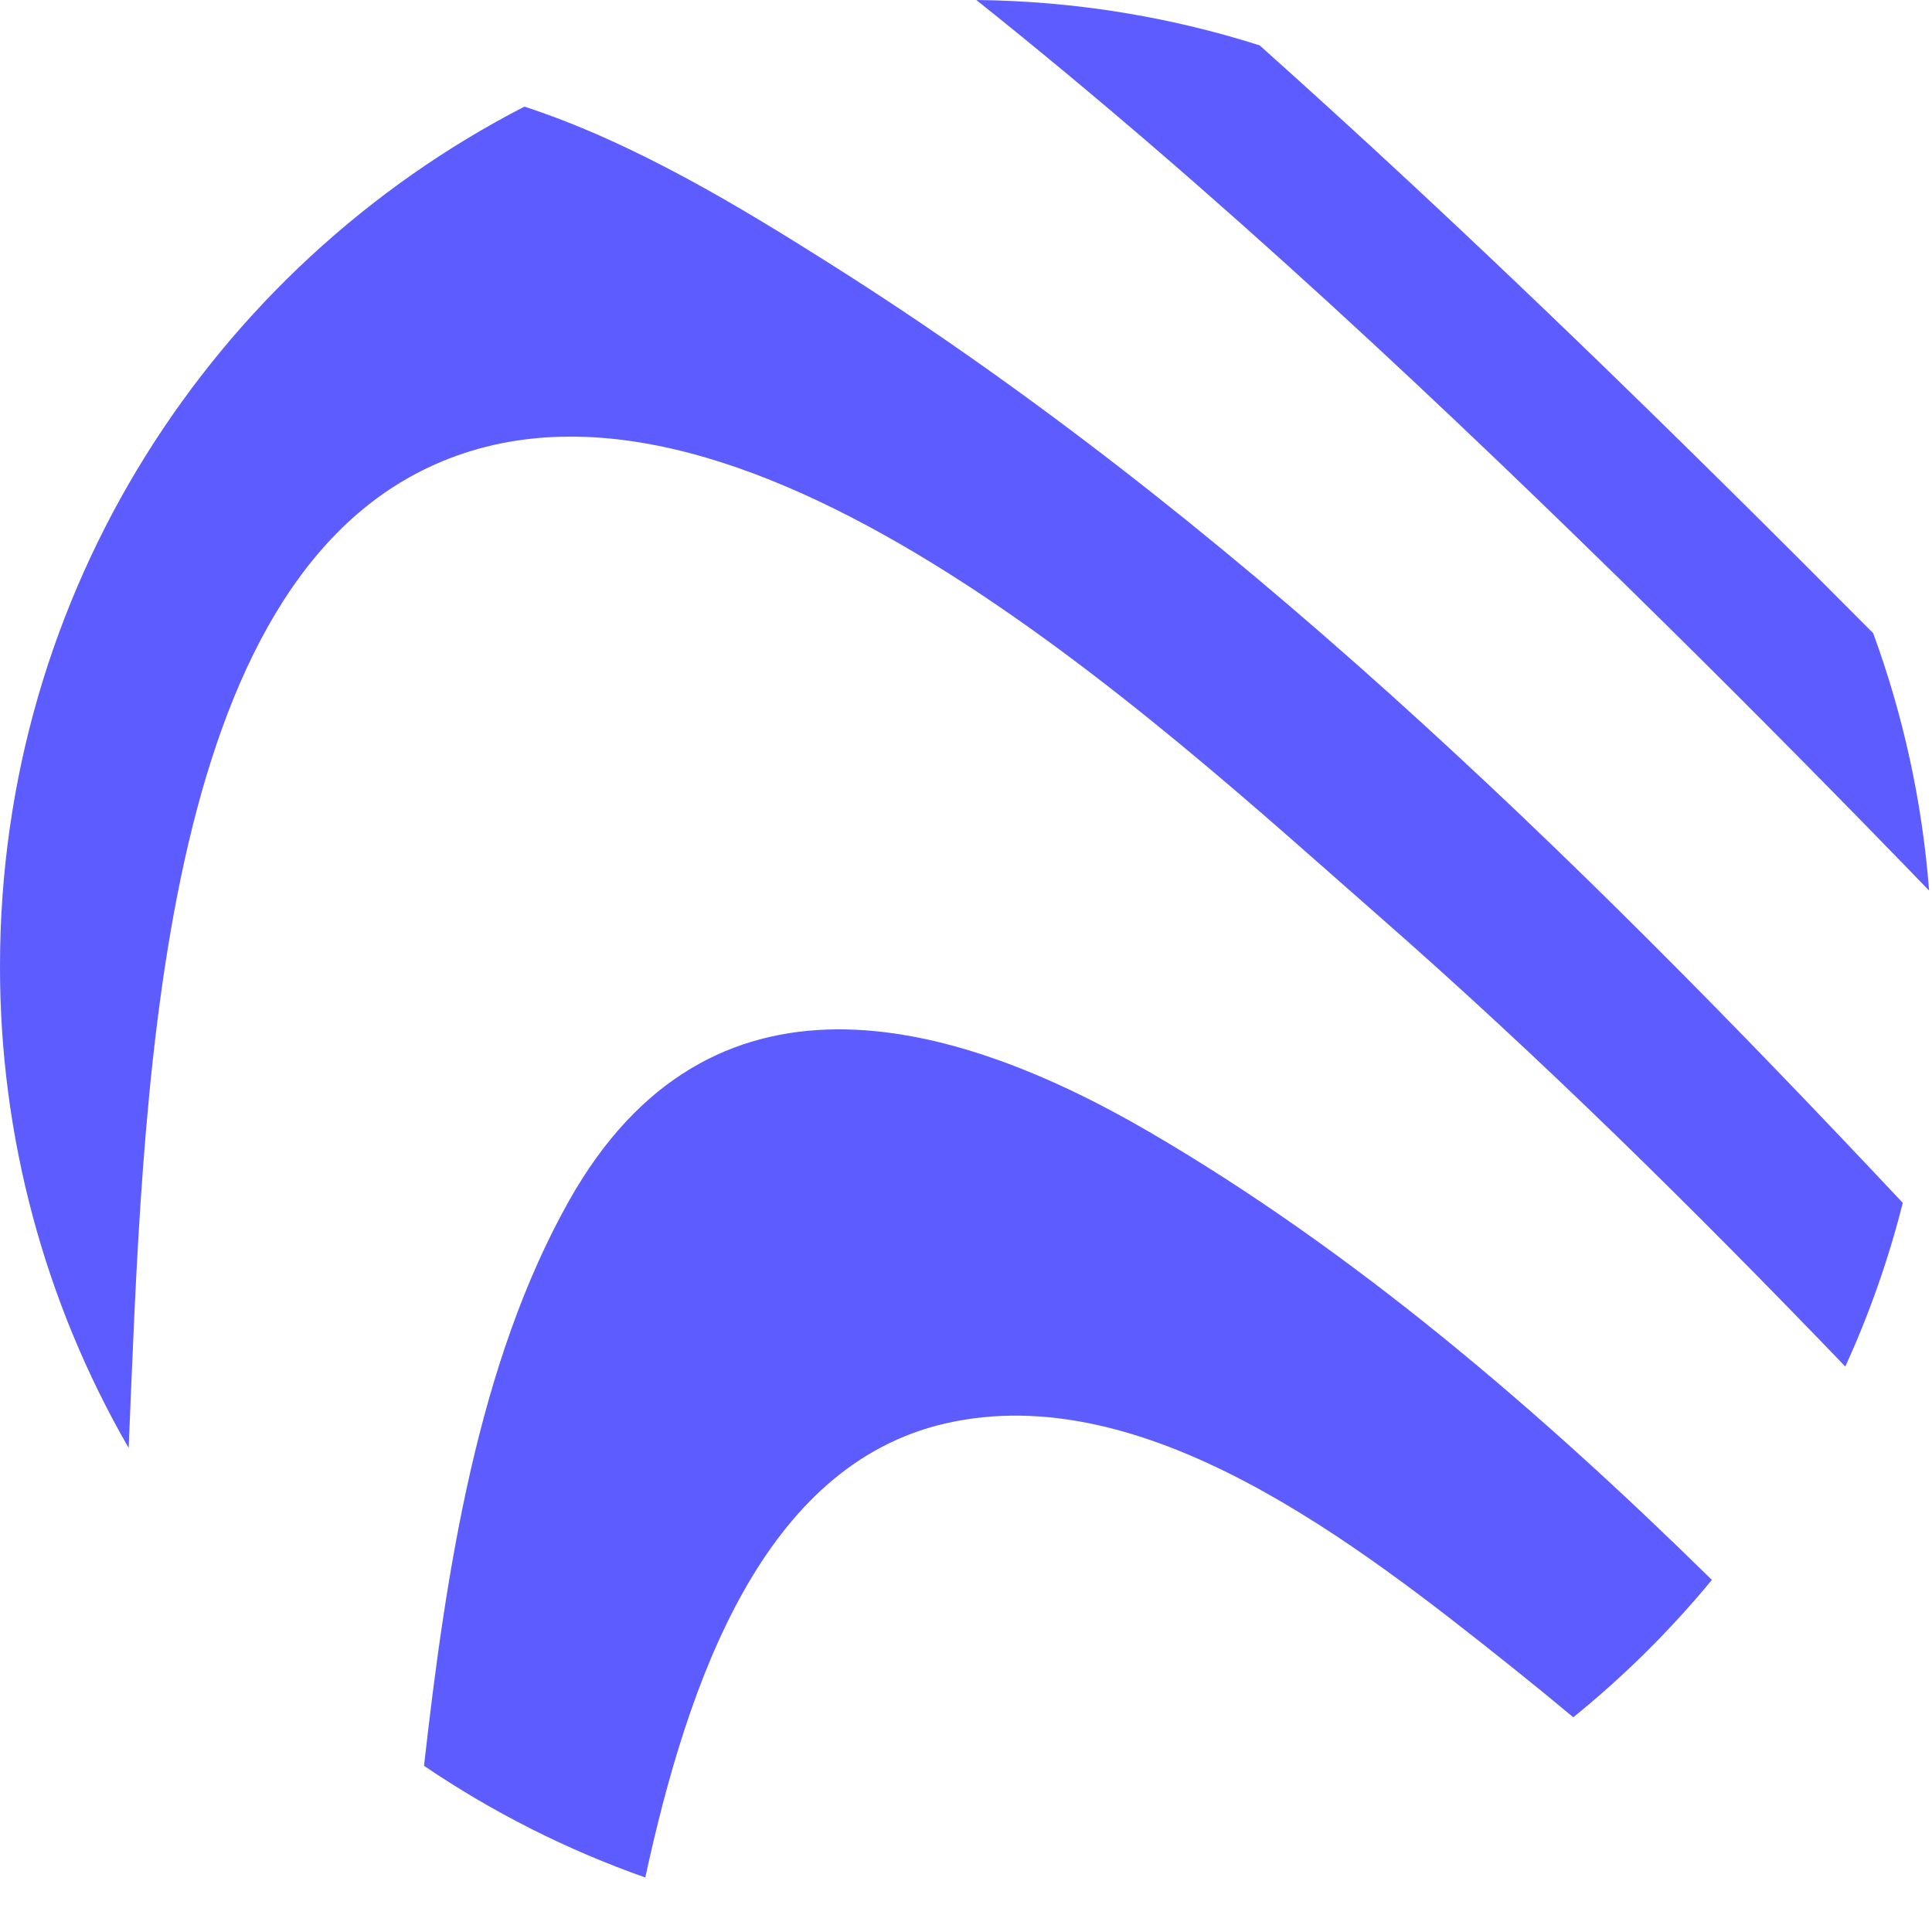
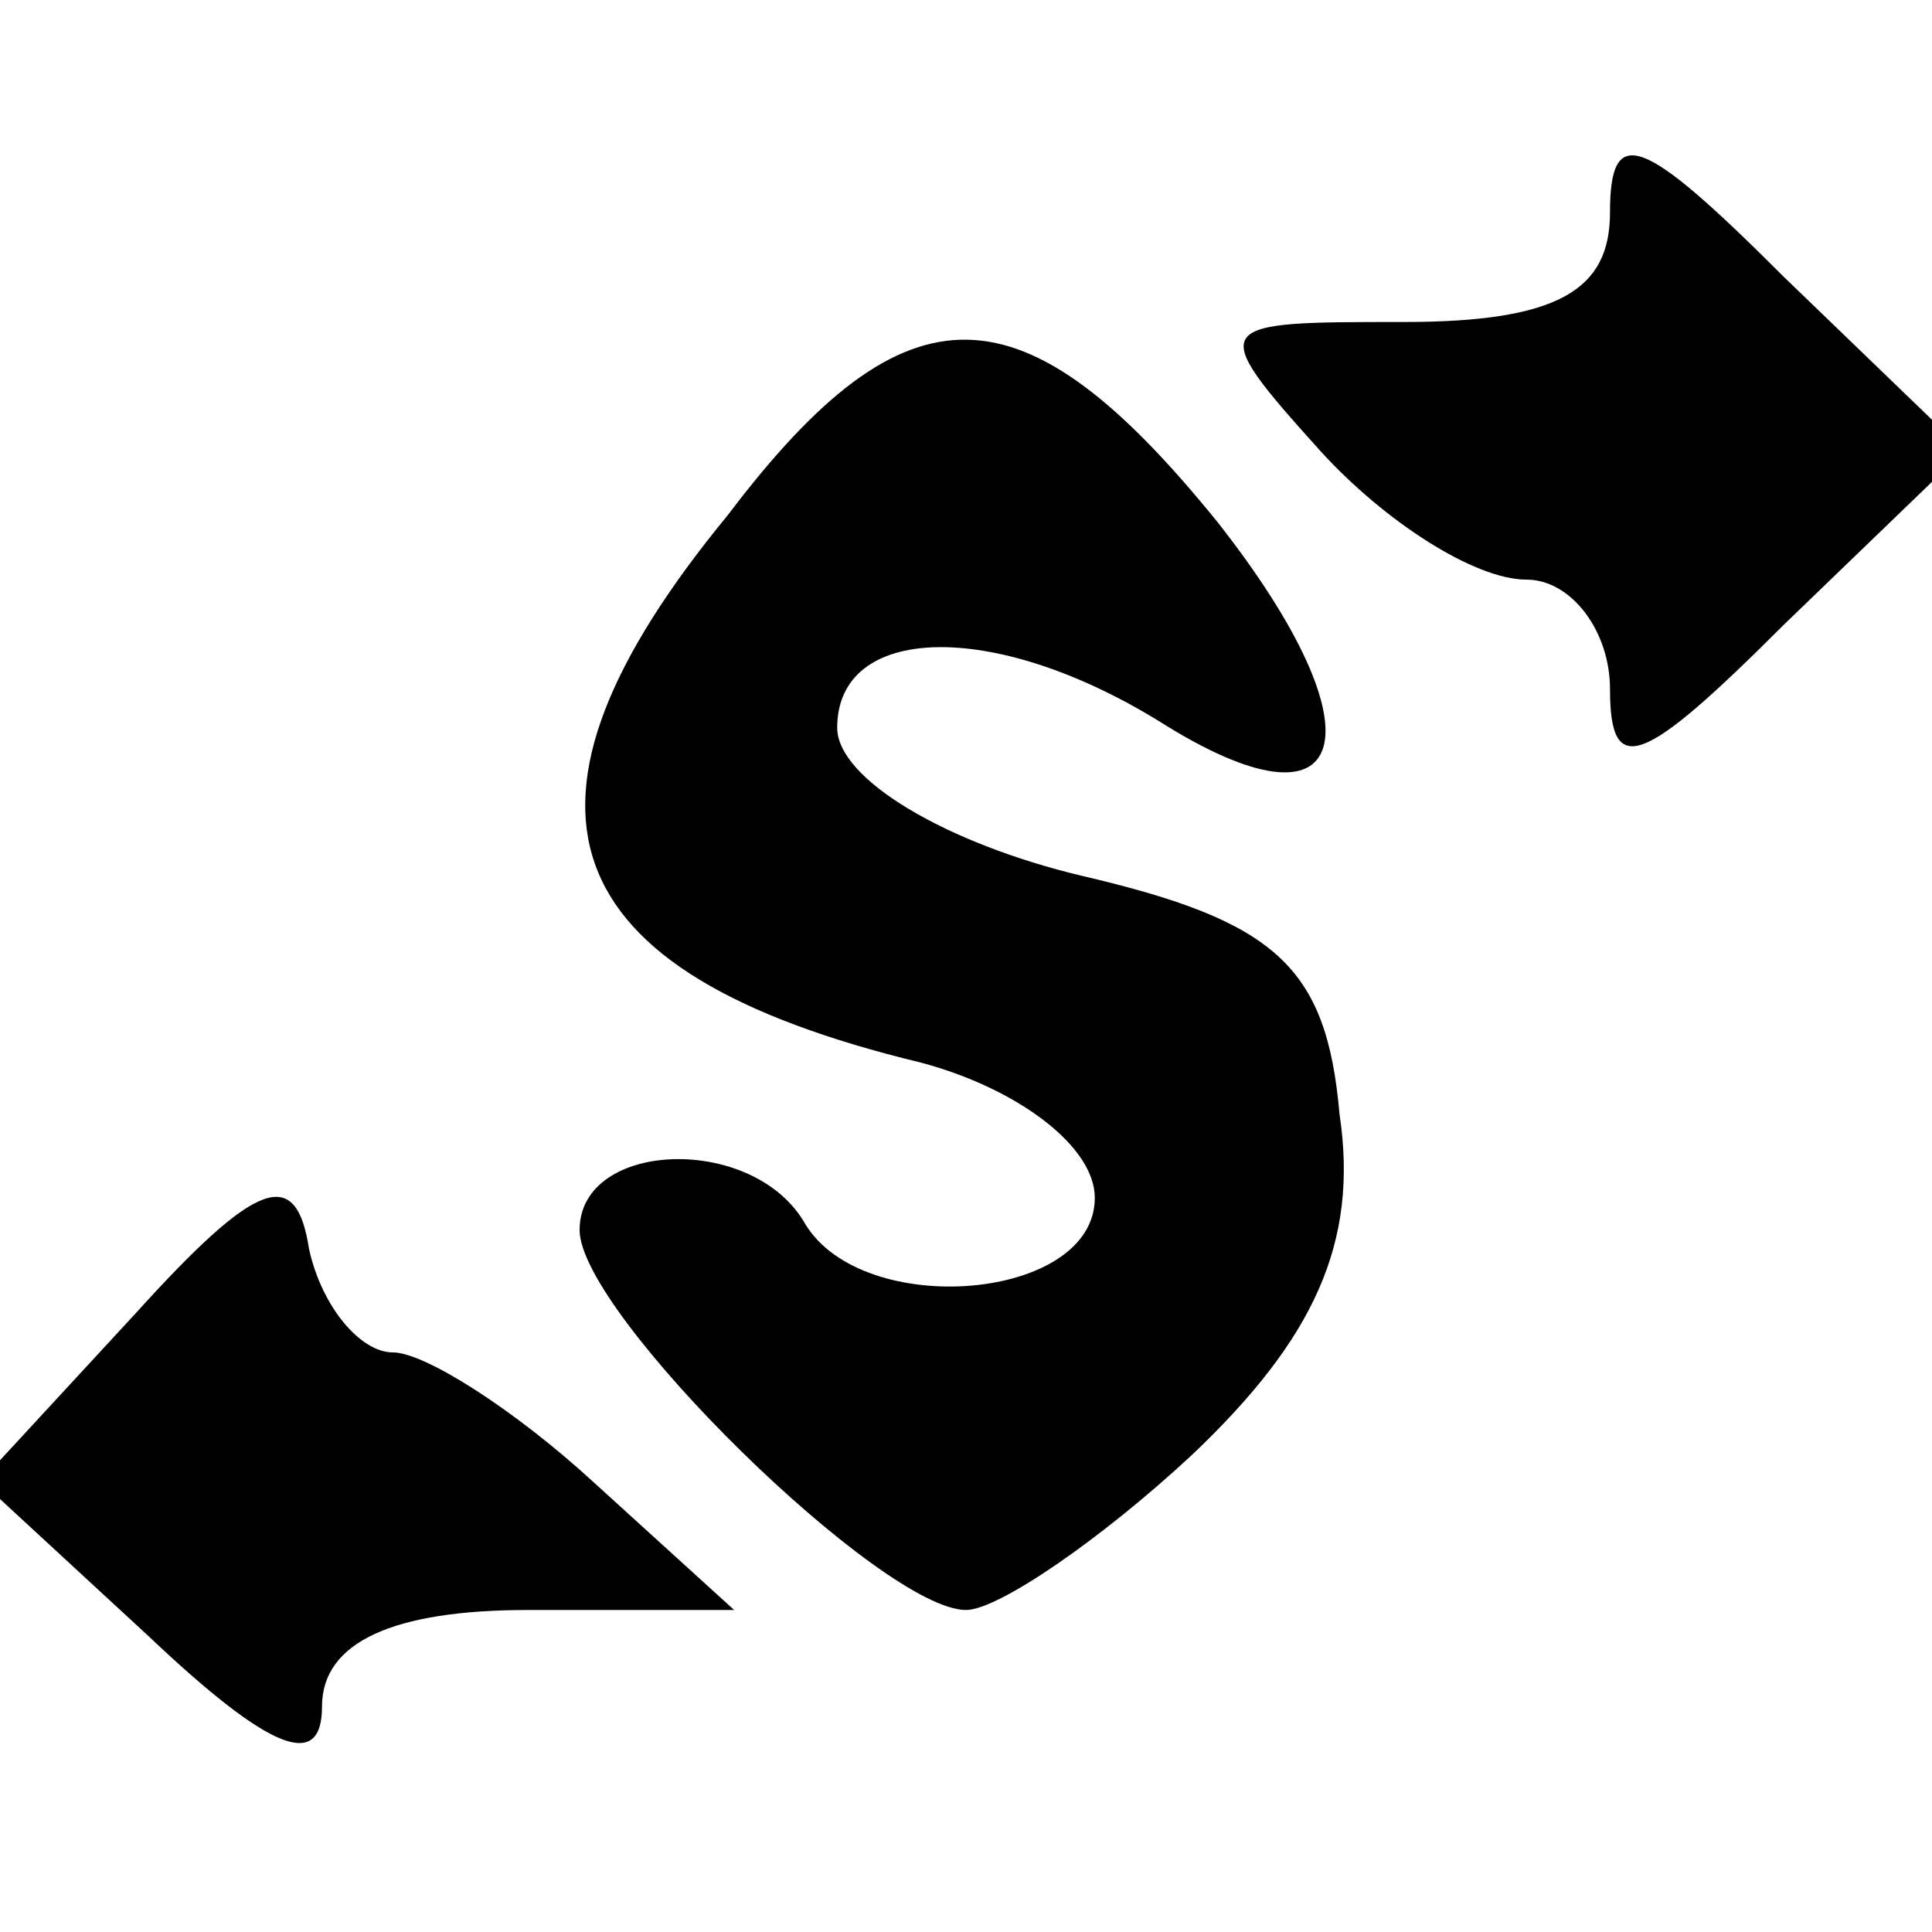
- <svg xmlns="http://www.w3.org/2000/svg" class="w-8 h-8 fill-current text-purple-600" viewBox="0 0 32 32">
-   <path fill="#5d5dff" d="M31.952 14.751a260.51 260.51 0 00-4.359-4.407C23.932 6.734 20.16 3.182 16.171 0c1.634.017 3.21.28 4.692.751 3.487 3.114 6.846 6.398 10.163 9.737.493 1.346.811 2.776.926 4.262zm-1.388 7.883c-2.496-2.597-5.051-5.12-7.737-7.471-3.706-3.246-10.693-9.81-15.736-7.418-4.552 2.158-4.717 10.543-4.96 16.238A15.926 15.926 0 010 16C0 9.799 3.528 4.421 8.686 1.766c1.82.593 3.593 1.675 5.038 2.587 6.569 4.14 12.29 9.71 17.792 15.57-.237.94-.557 1.846-.952 2.711zm-4.505 5.81a56.161 56.161 0 00-1.007-.823c-2.574-2.054-6.087-4.805-9.394-4.044-3.022.695-4.264 4.267-4.97 7.52a15.945 15.945 0 01-3.665-1.85c.366-3.242.89-6.675 2.405-9.364 2.315-4.107 6.287-3.072 9.613-1.132 3.36 1.96 6.417 4.572 9.313 7.417a16.097 16.097 0 01-2.295 2.275z" />
+ <svg xmlns="http://www.w3.org/2000/svg" version="1.0" width="30pt" height="30pt" viewBox="0 0 30 30" preserveAspectRatio="xMidYMid meet">
+   <g transform="translate(0,30) scale(0.1,-0.1)" fill="#000000" stroke="none">
+     <path d="M250 267 c0 -12 -8 -17 -32 -17 -30 0 -31 0 -13 -20 10 -11 24 -20 32 -20 7 0 13 -8 13 -17 0 -14 5 -12 27 10 l28 27 -28 27 c-22 22 -27 24 -27 10z" />
+     <path d="M113 220 c-37 -45 -28 -71 30 -85 15 -4 27 -13 27 -21 0 -16 -36 -19 -45 -4 -8 14 -35 13 -35 -1 0 -13 47 -59 60 -59 5 0 21 11 35 24 19 18 26 33 23 53 -2 23 -10 30 -40 37 -21 5 -38 15 -38 23 0 16 24 17 50 1 30 -19 35 -2 9 31 -30 37 -48 38 -76 1z" />
+     <path d="M21 96 l-24 -26 26 -24 c19 -18 27 -21 27 -11 0 10 11 15 32 15 l32 0 -22 20 c-12 11 -26 20 -31 20 -5 0 -11 7 -13 16 -2 13 -8 11 -27 -10z" />
+   </g>
</svg>
